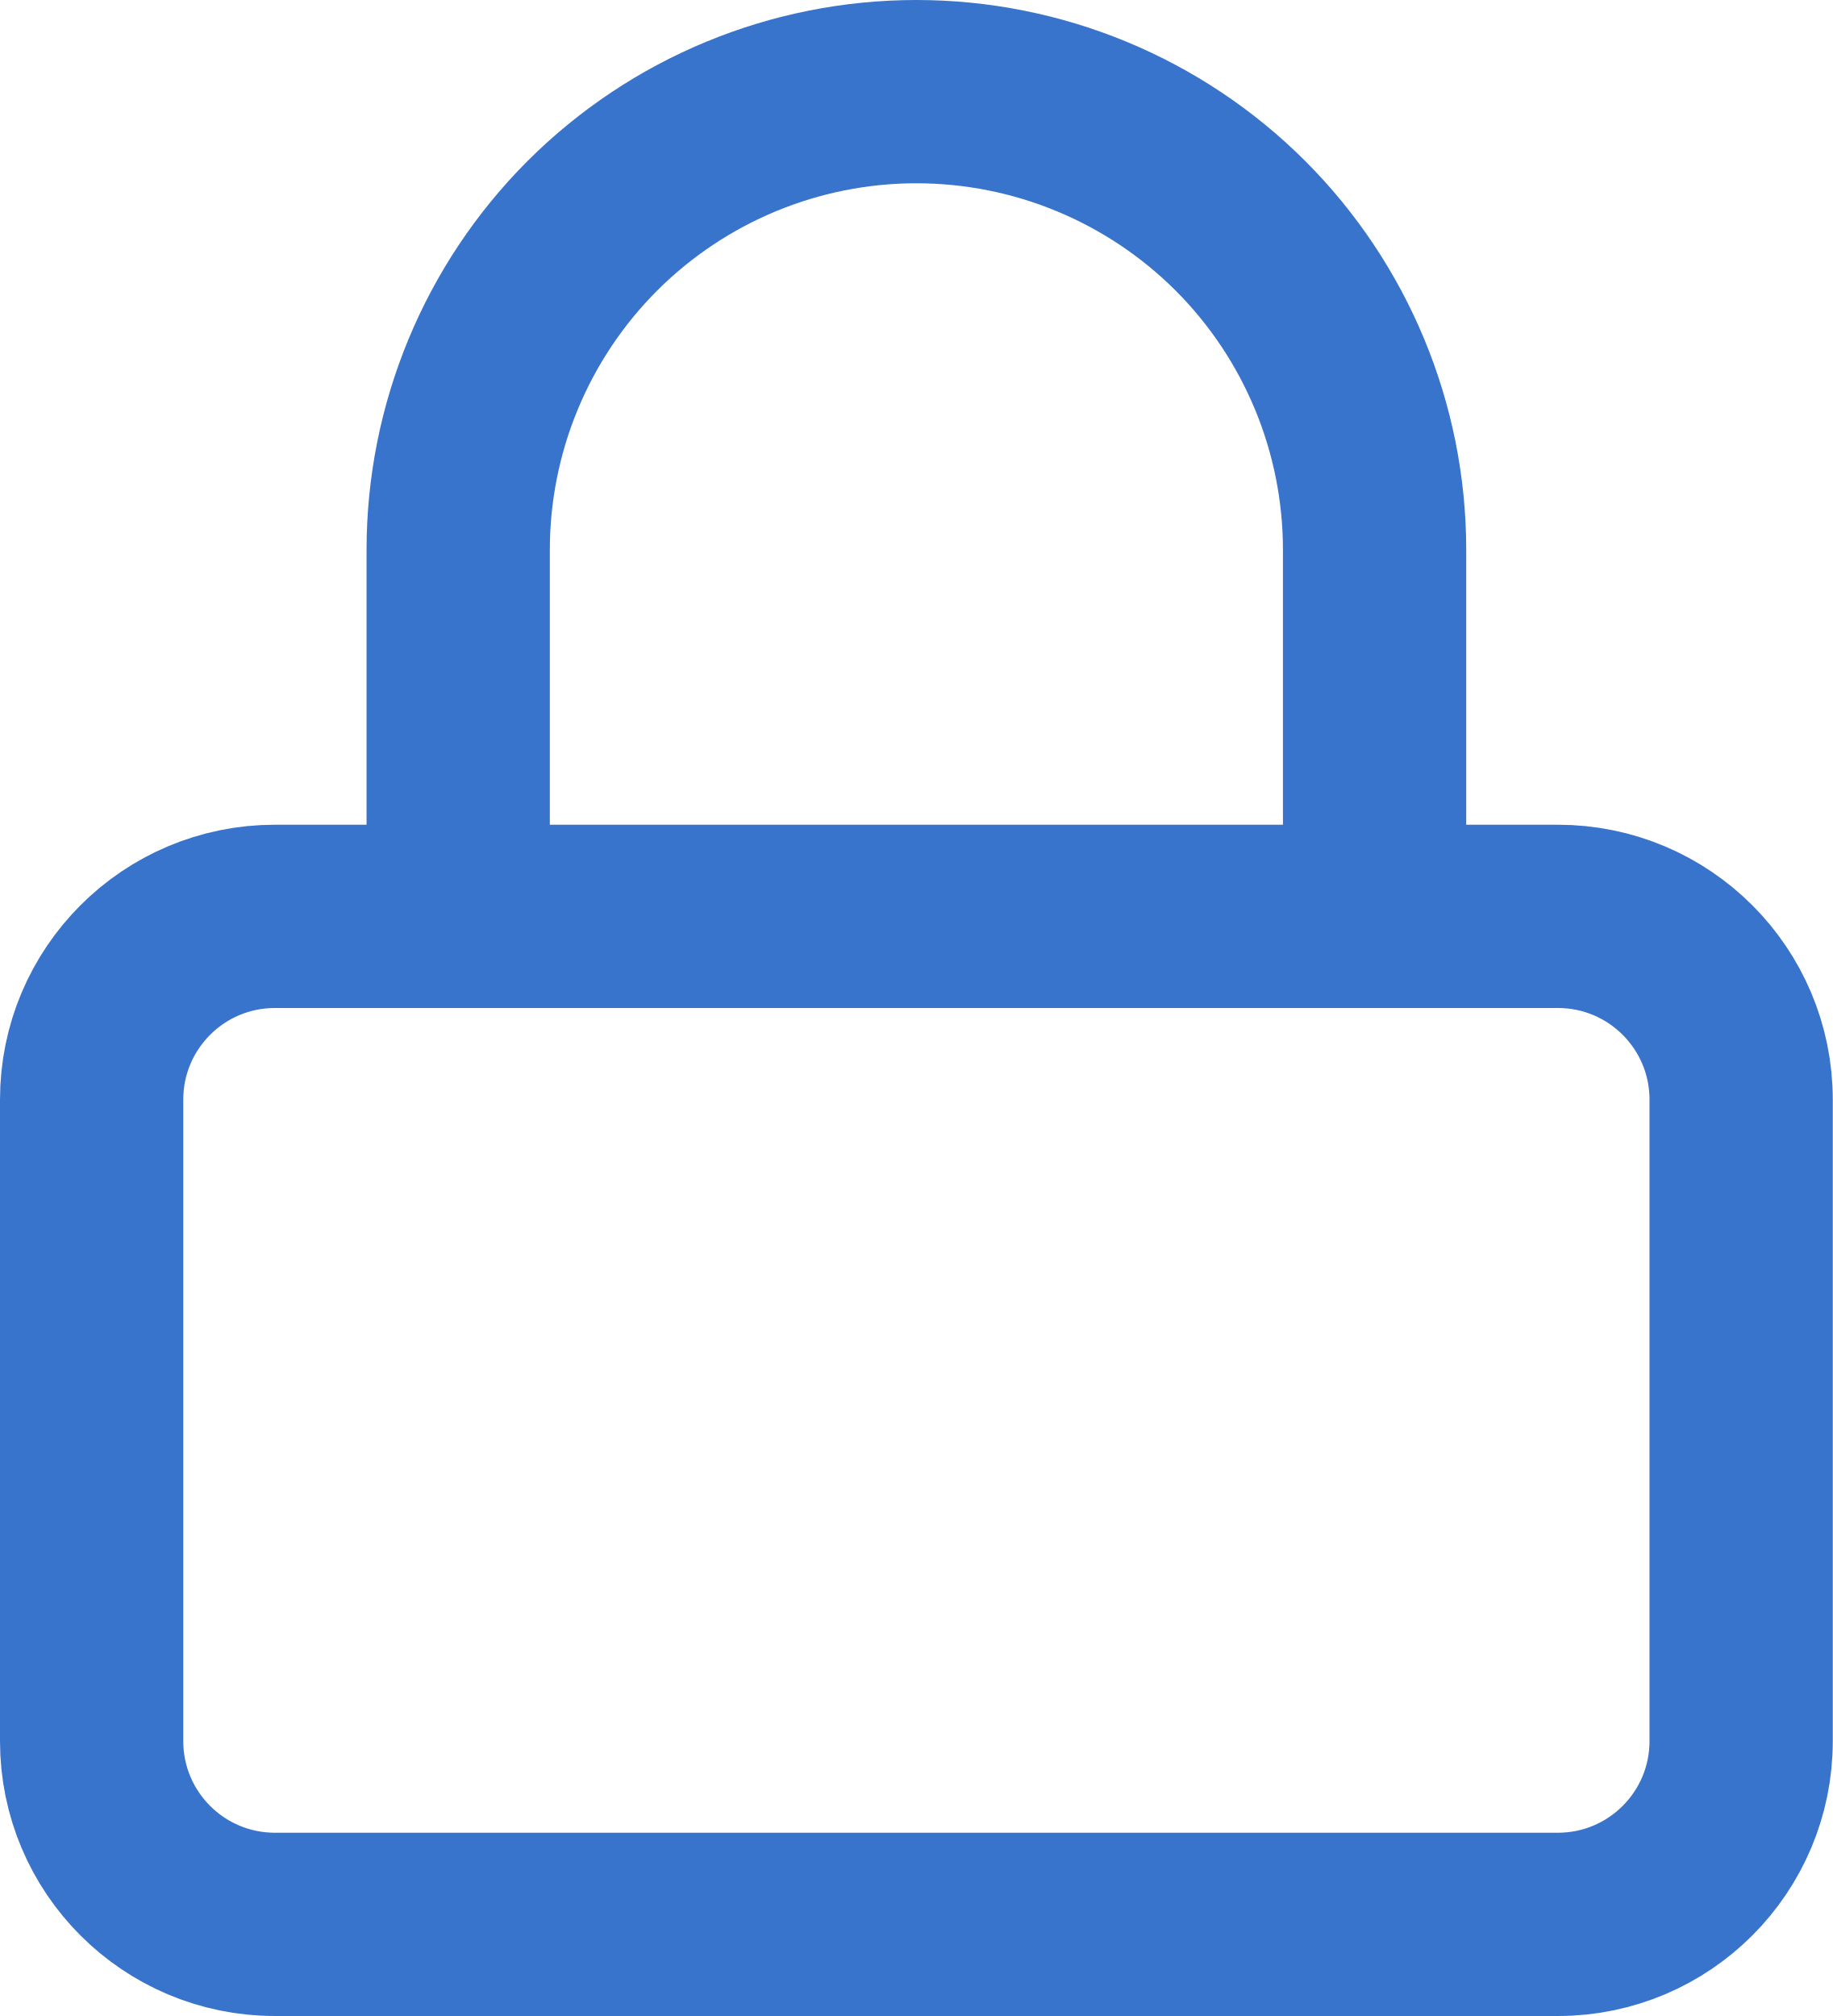
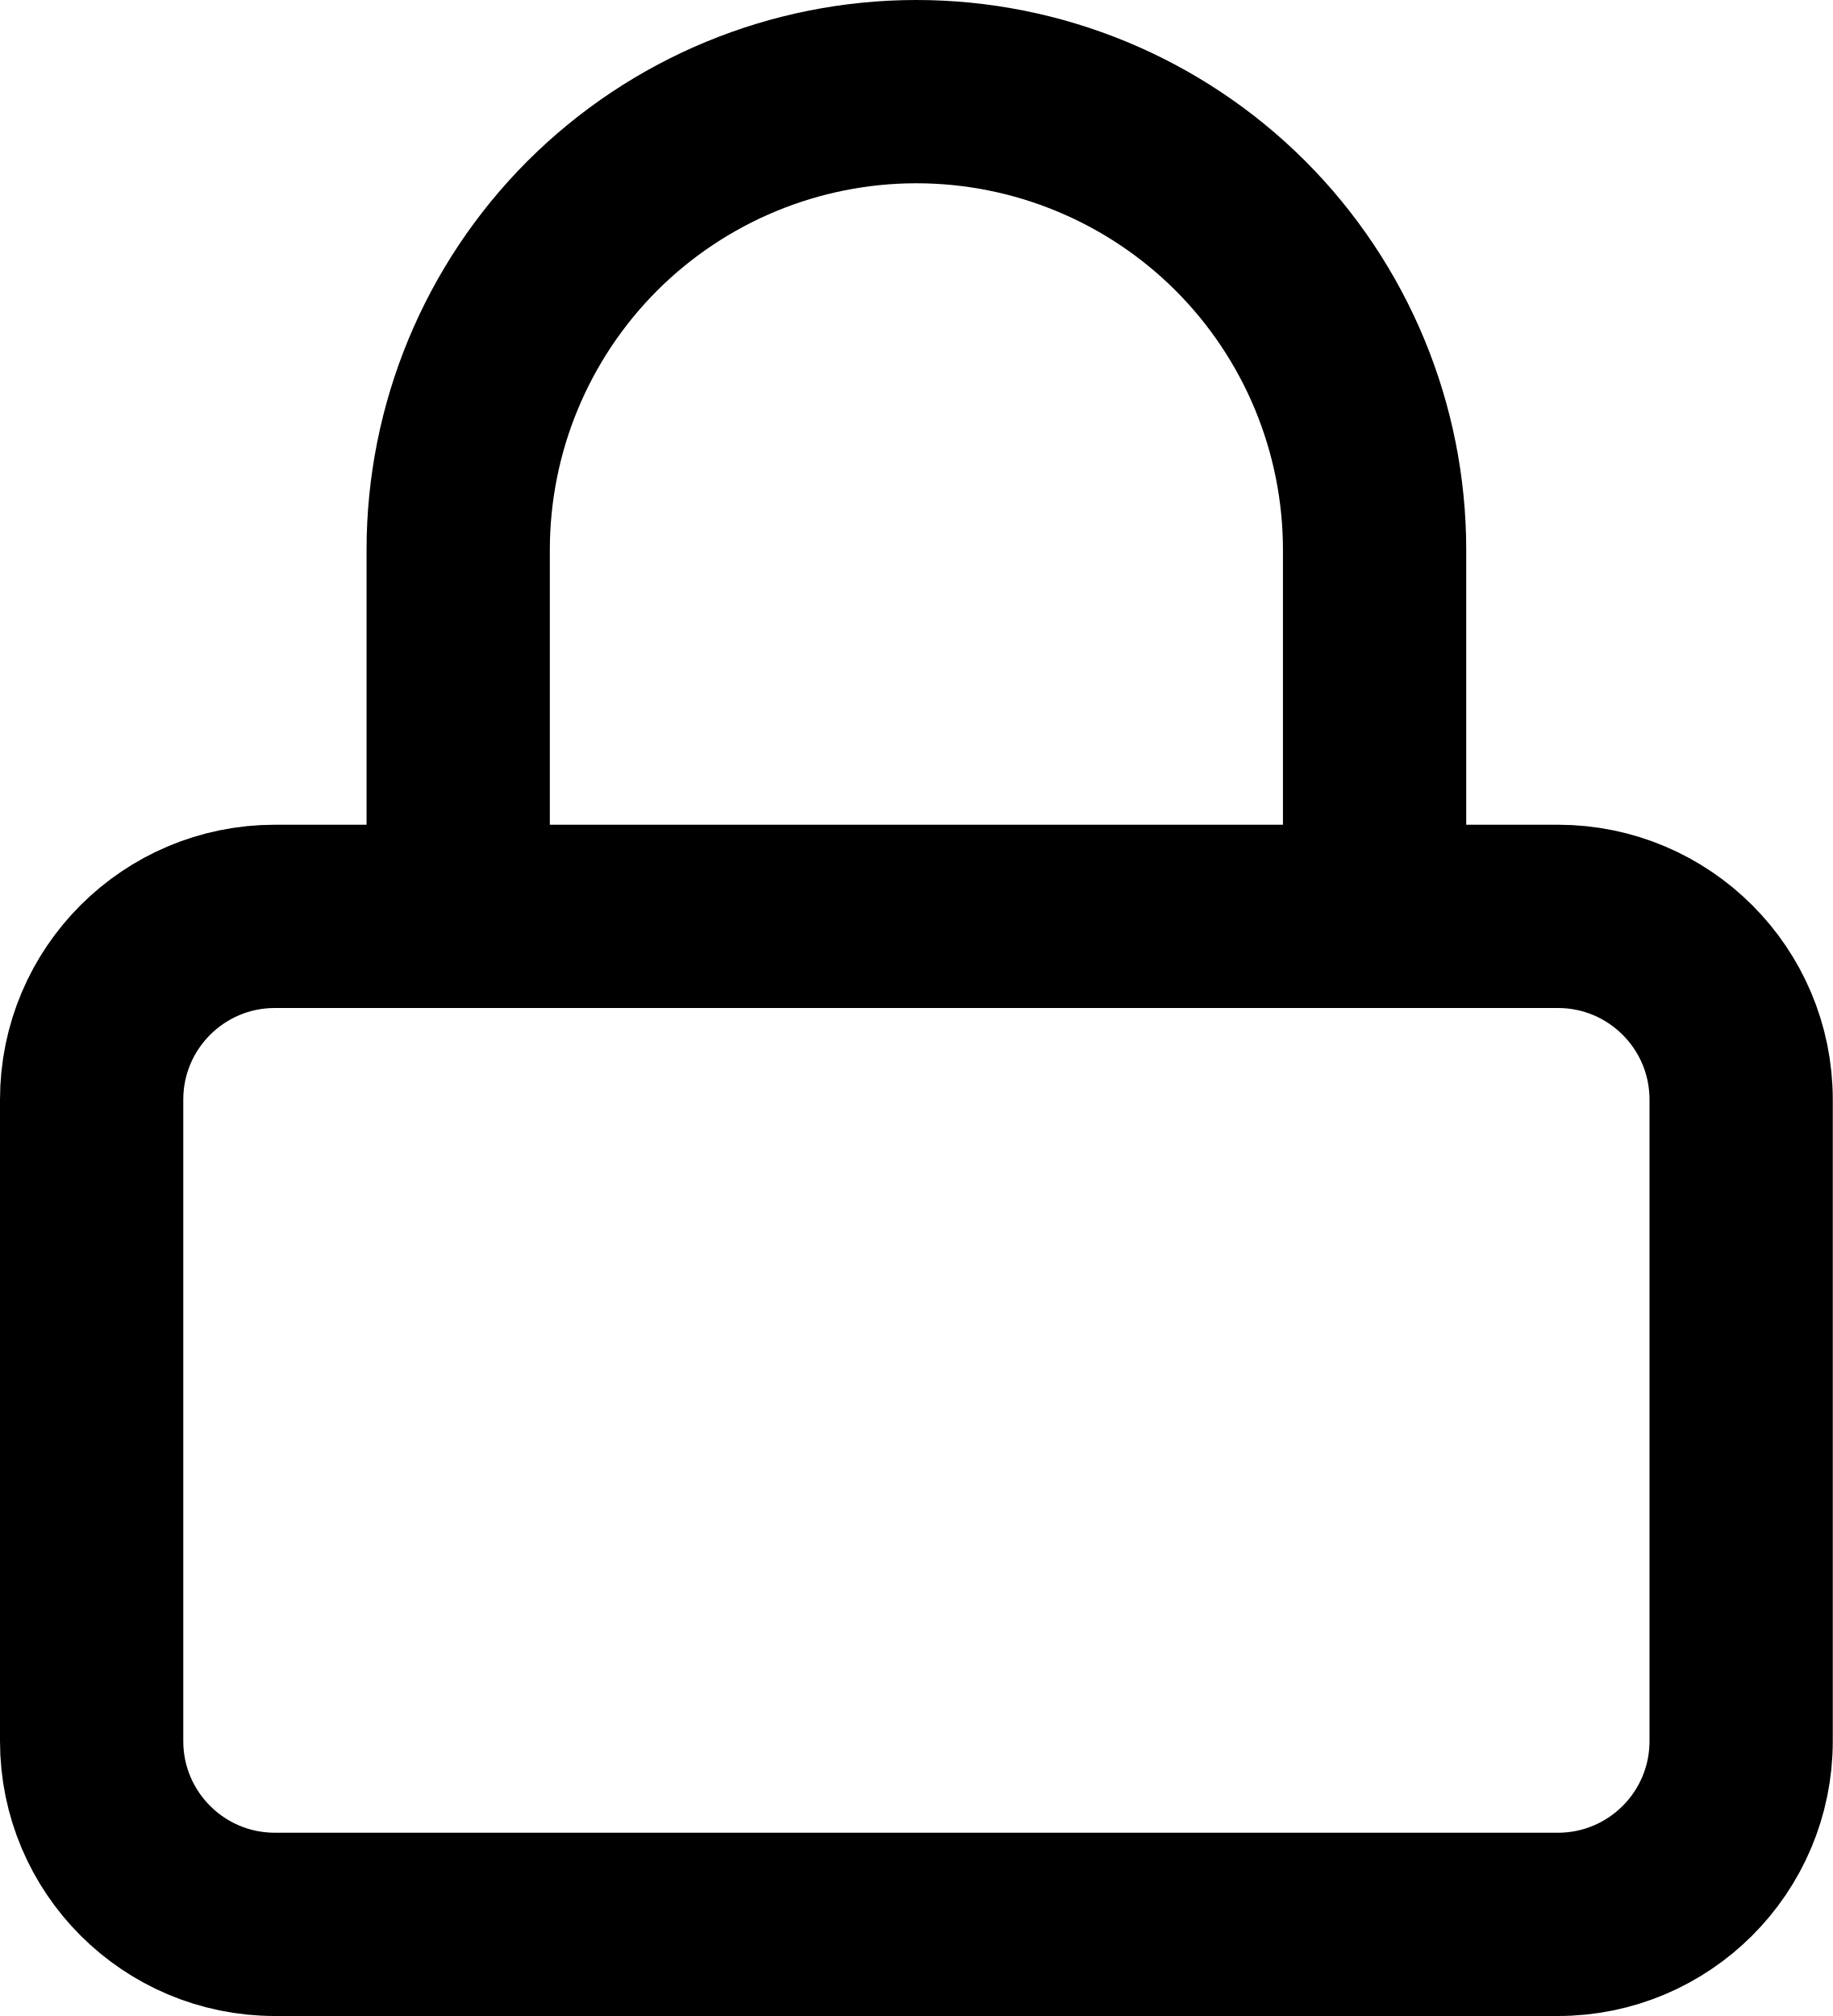
<svg xmlns="http://www.w3.org/2000/svg" width="20" height="22" viewBox="0 0 20 22" fill="none">
  <g id="Group 33593">
-     <path id="Vector" d="M17 10H3C1.895 10 1 10.895 1 12V19C1 20.105 1.895 21 3 21H17C18.105 21 19 20.105 19 19V12C19 10.895 18.105 10 17 10Z" stroke="#3974CC" stroke-width="2" stroke-linecap="round" stroke-linejoin="round" />
-     <path id="Vector_2" d="M5 10V6C5 4.674 5.527 3.402 6.464 2.464C7.402 1.527 8.674 1 10 1C11.326 1 12.598 1.527 13.536 2.464C14.473 3.402 15 4.674 15 6V10" stroke="#3974CC" stroke-width="2" stroke-linecap="round" stroke-linejoin="round" />
+     <path id="Vector" d="M17 10H3C1.895 10 1 10.895 1 12V19C1 20.105 1.895 21 3 21H17C18.105 21 19 20.105 19 19V12C19 10.895 18.105 10 17 10Z" stroke="currentColor" stroke-width="2" stroke-linecap="round" stroke-linejoin="round" />
+     <path id="Vector_2" d="M5 10V6C5 4.674 5.527 3.402 6.464 2.464C7.402 1.527 8.674 1 10 1C11.326 1 12.598 1.527 13.536 2.464C14.473 3.402 15 4.674 15 6V10" stroke="currentColor" stroke-width="2" stroke-linecap="round" stroke-linejoin="round" />
  </g>
</svg>
